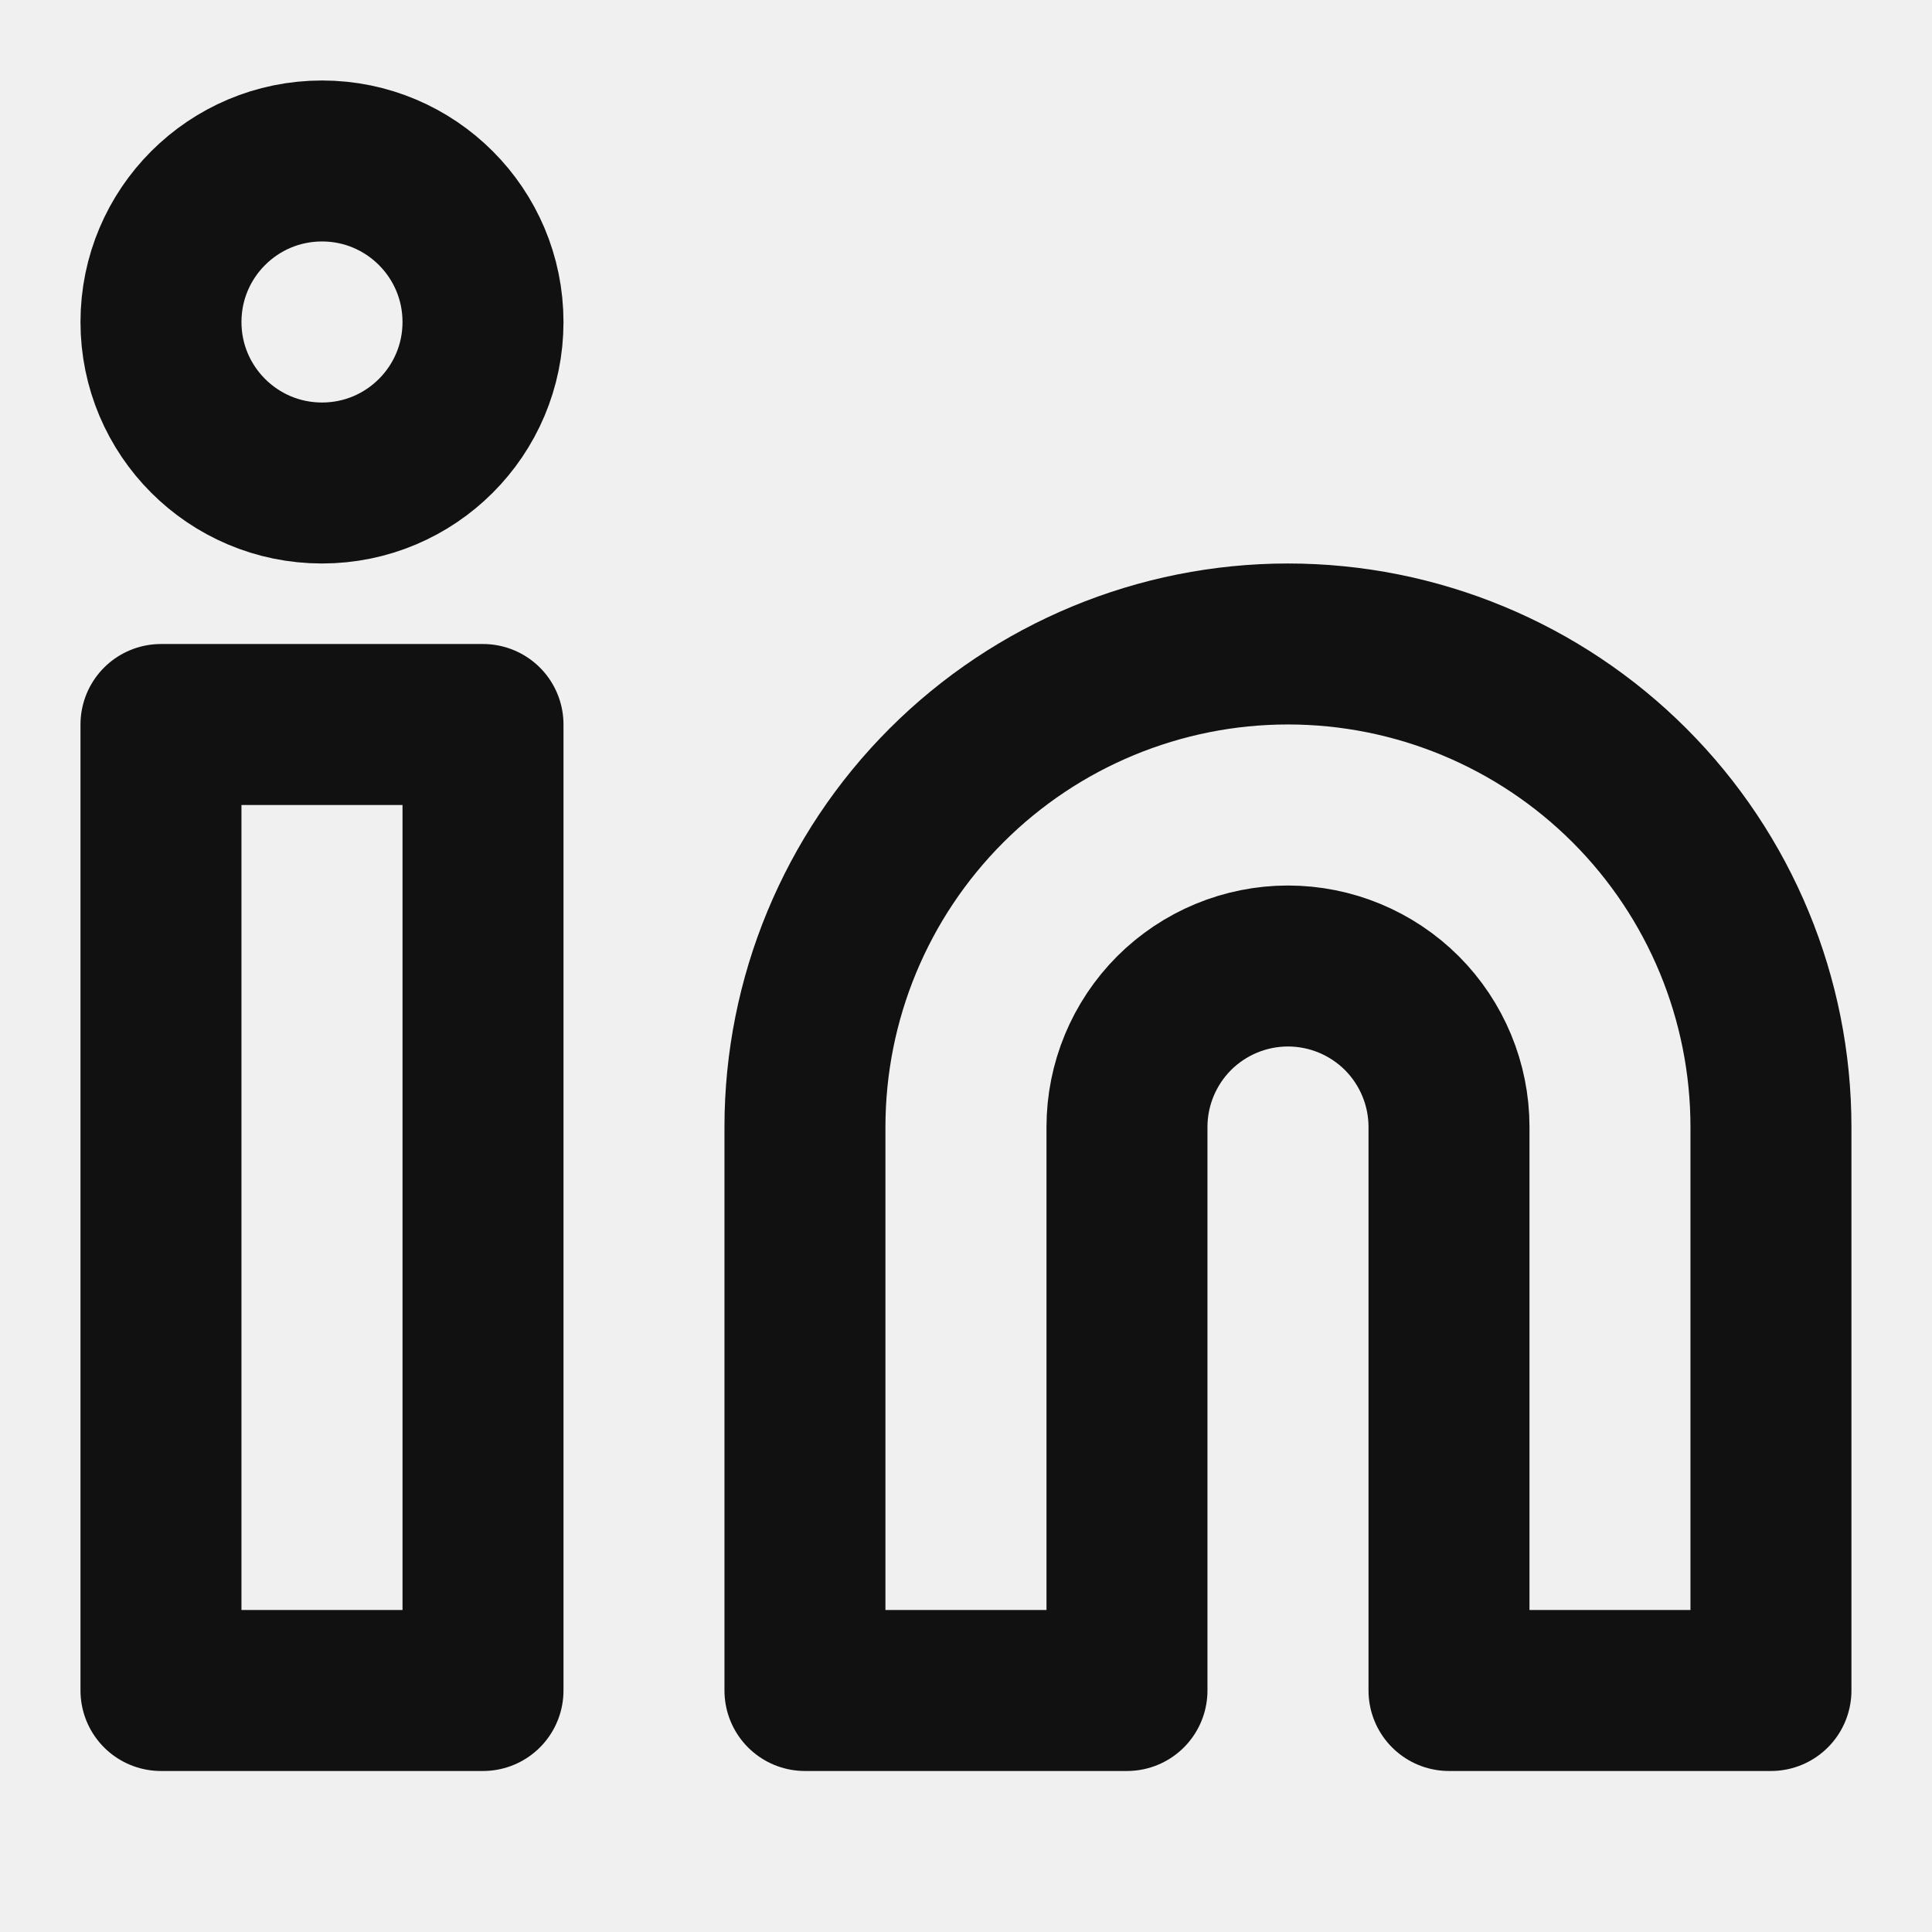
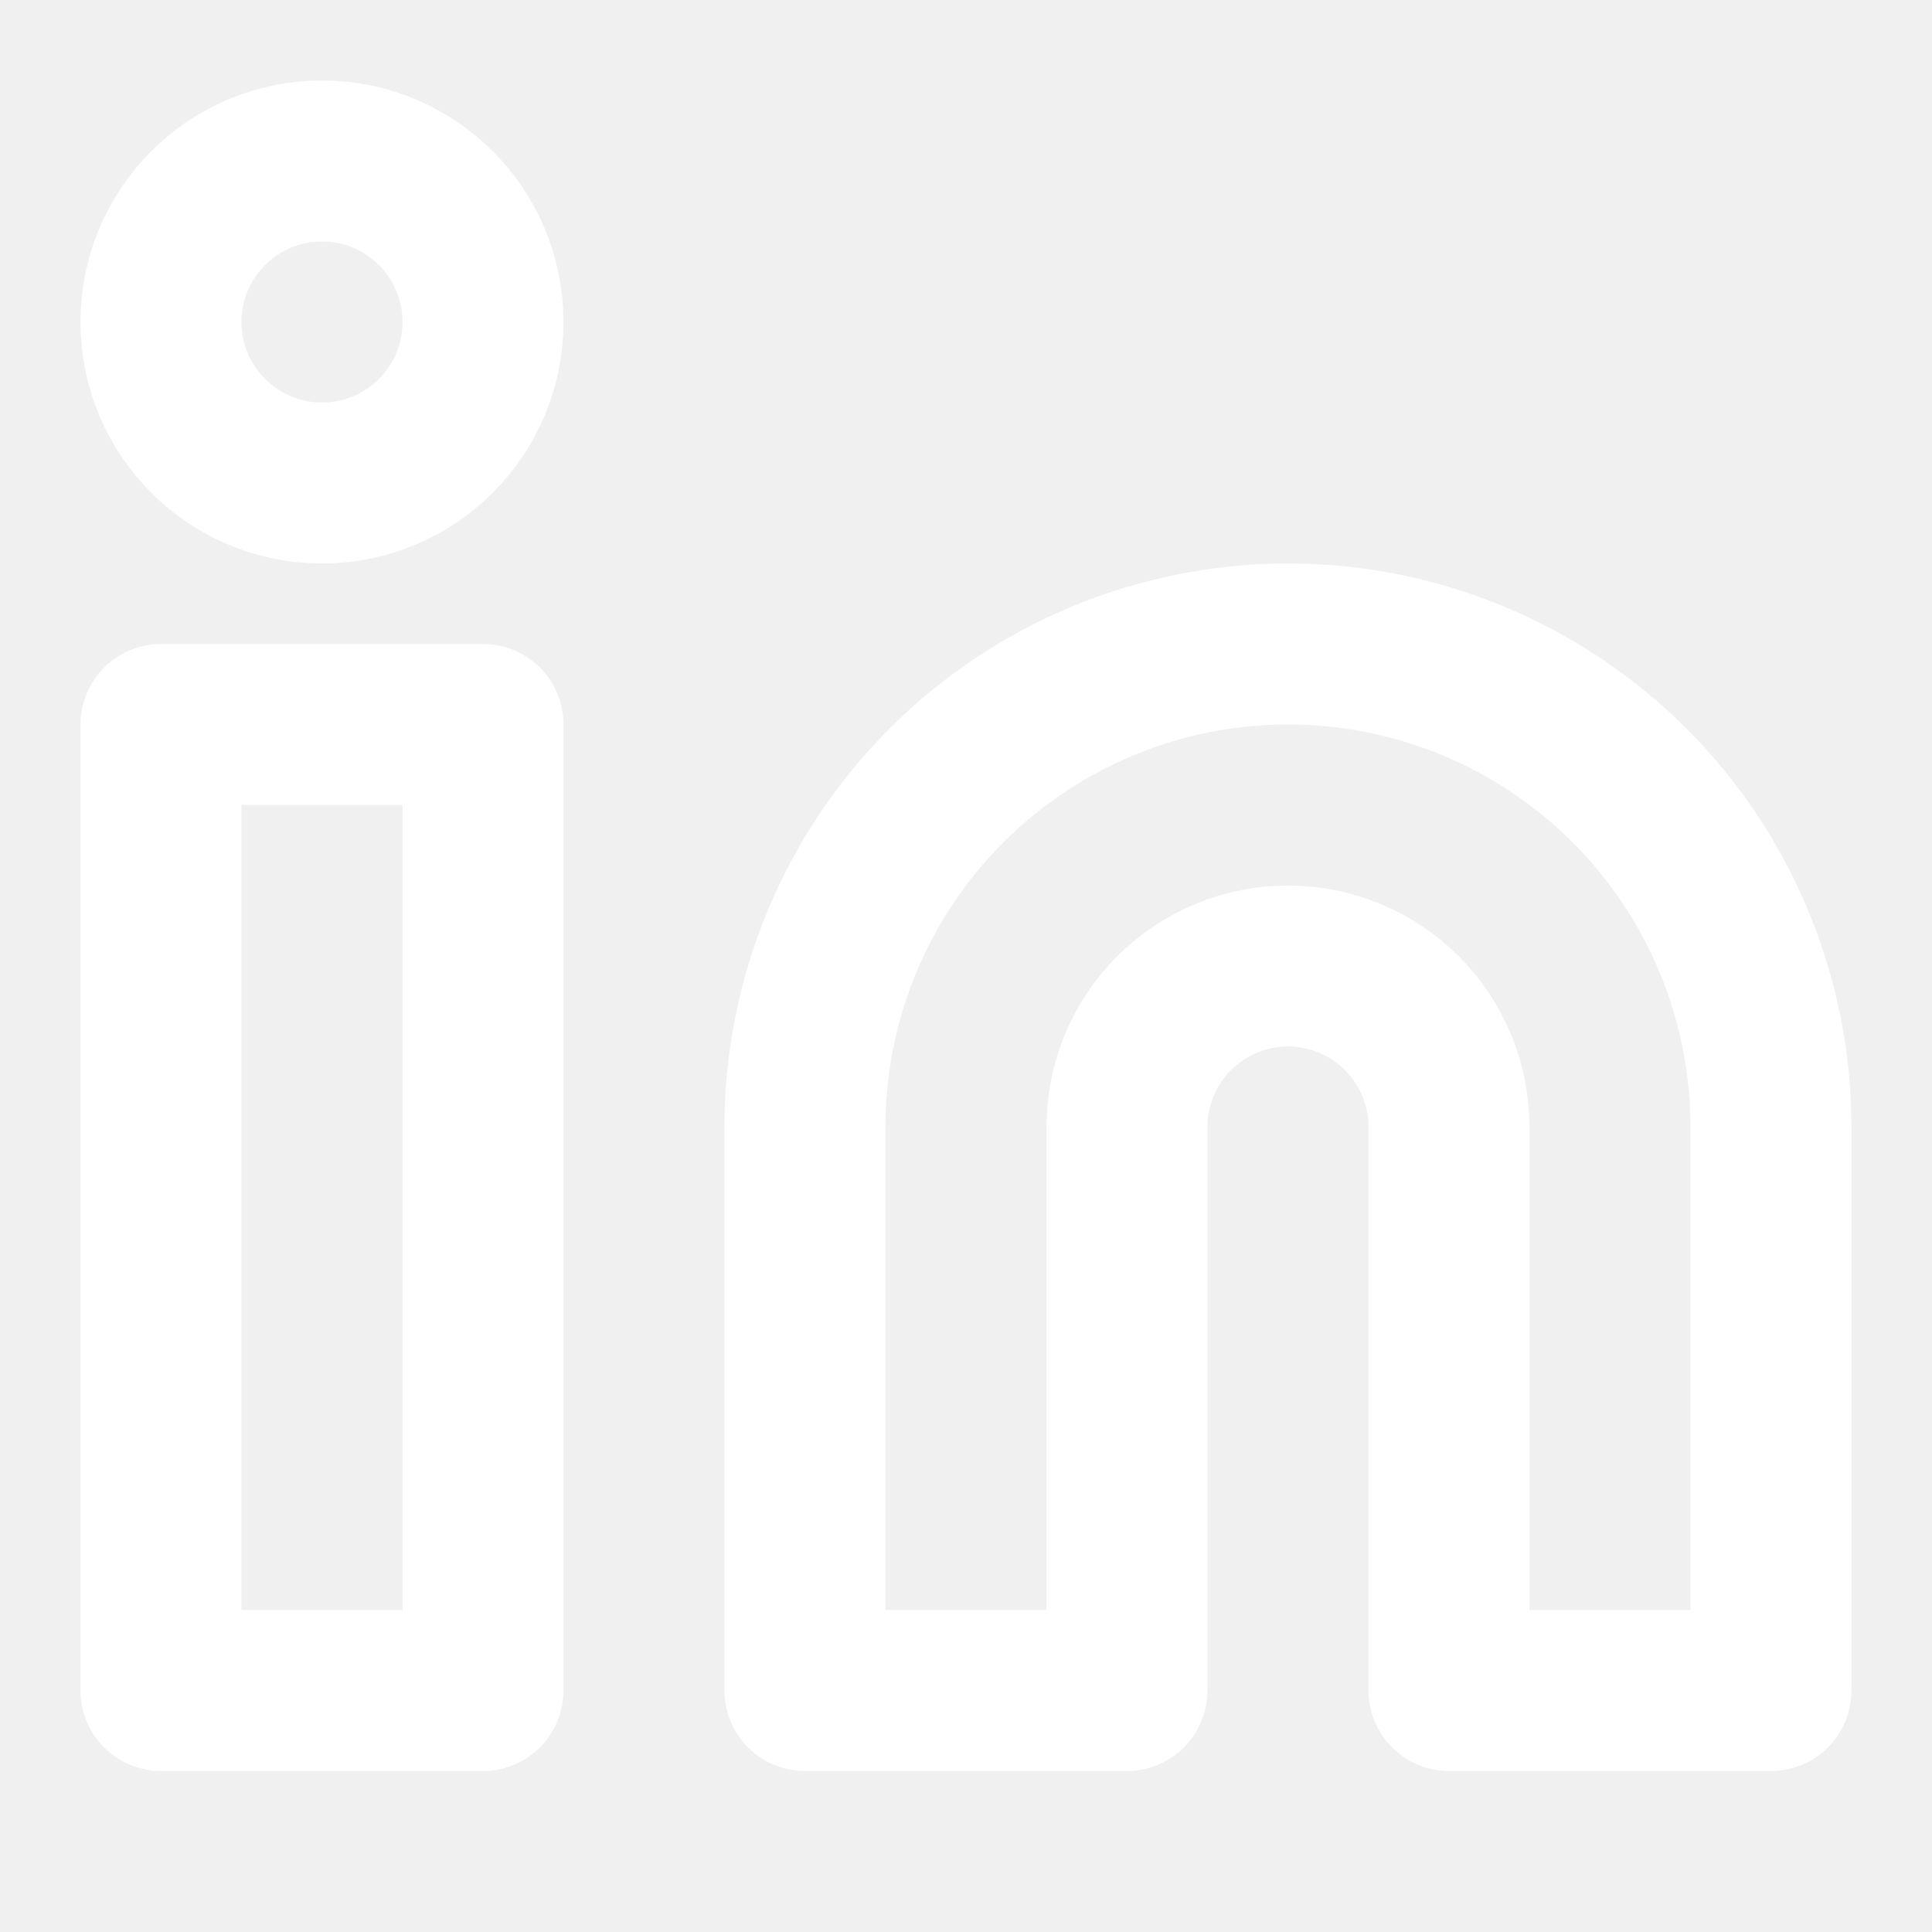
<svg xmlns="http://www.w3.org/2000/svg" width="25" height="25" viewBox="0 0 25 25" fill="none">
-   <path d="M16.666 8.333C18.324 8.333 19.914 8.992 21.086 10.164C22.258 11.336 22.916 12.926 22.916 14.583V21.875H18.75V14.583C18.75 14.031 18.53 13.501 18.14 13.11C17.749 12.72 17.219 12.5 16.666 12.5C16.114 12.5 15.584 12.72 15.193 13.11C14.803 13.501 14.583 14.031 14.583 14.583V21.875H10.416V14.583C10.416 12.926 11.075 11.336 12.247 10.164C13.419 8.992 15.009 8.333 16.666 8.333V8.333Z" stroke="#111111" stroke-width="2.083" stroke-linecap="round" stroke-linejoin="round" />
-   <path d="M6.25 9.375H2.083V21.875H6.25V9.375Z" stroke="#111111" stroke-width="2.083" stroke-linecap="round" stroke-linejoin="round" />
-   <path d="M4.167 6.25C5.317 6.25 6.25 5.317 6.25 4.167C6.25 3.016 5.317 2.083 4.167 2.083C3.016 2.083 2.083 3.016 2.083 4.167C2.083 5.317 3.016 6.25 4.167 6.25Z" stroke="#111111" stroke-width="2.083" stroke-linecap="round" stroke-linejoin="round" />
+   <path d="M16.666 8.333C18.324 8.333 19.914 8.992 21.086 10.164C22.258 11.336 22.916 12.926 22.916 14.583V21.875H18.75V14.583C18.75 14.031 18.53 13.501 18.14 13.11C17.749 12.72 17.219 12.5 16.666 12.5C16.114 12.5 15.584 12.72 15.193 13.11C14.803 13.501 14.583 14.031 14.583 14.583V21.875H10.416V14.583C10.416 12.926 11.075 11.336 12.247 10.164C13.419 8.992 15.009 8.333 16.666 8.333V8.333Z" stroke="#ffffff" stroke-width="2.083" stroke-linecap="round" stroke-linejoin="round" />
+   <path d="M6.25 9.375H2.083V21.875H6.25V9.375Z" stroke="#ffffff" stroke-width="2.083" stroke-linecap="round" stroke-linejoin="round" />
+   <path d="M4.167 6.25C5.317 6.25 6.25 5.317 6.25 4.167C6.25 3.016 5.317 2.083 4.167 2.083C3.016 2.083 2.083 3.016 2.083 4.167C2.083 5.317 3.016 6.25 4.167 6.25Z" stroke="#ffffff" stroke-width="2.083" stroke-linecap="round" stroke-linejoin="round" />
</svg>
